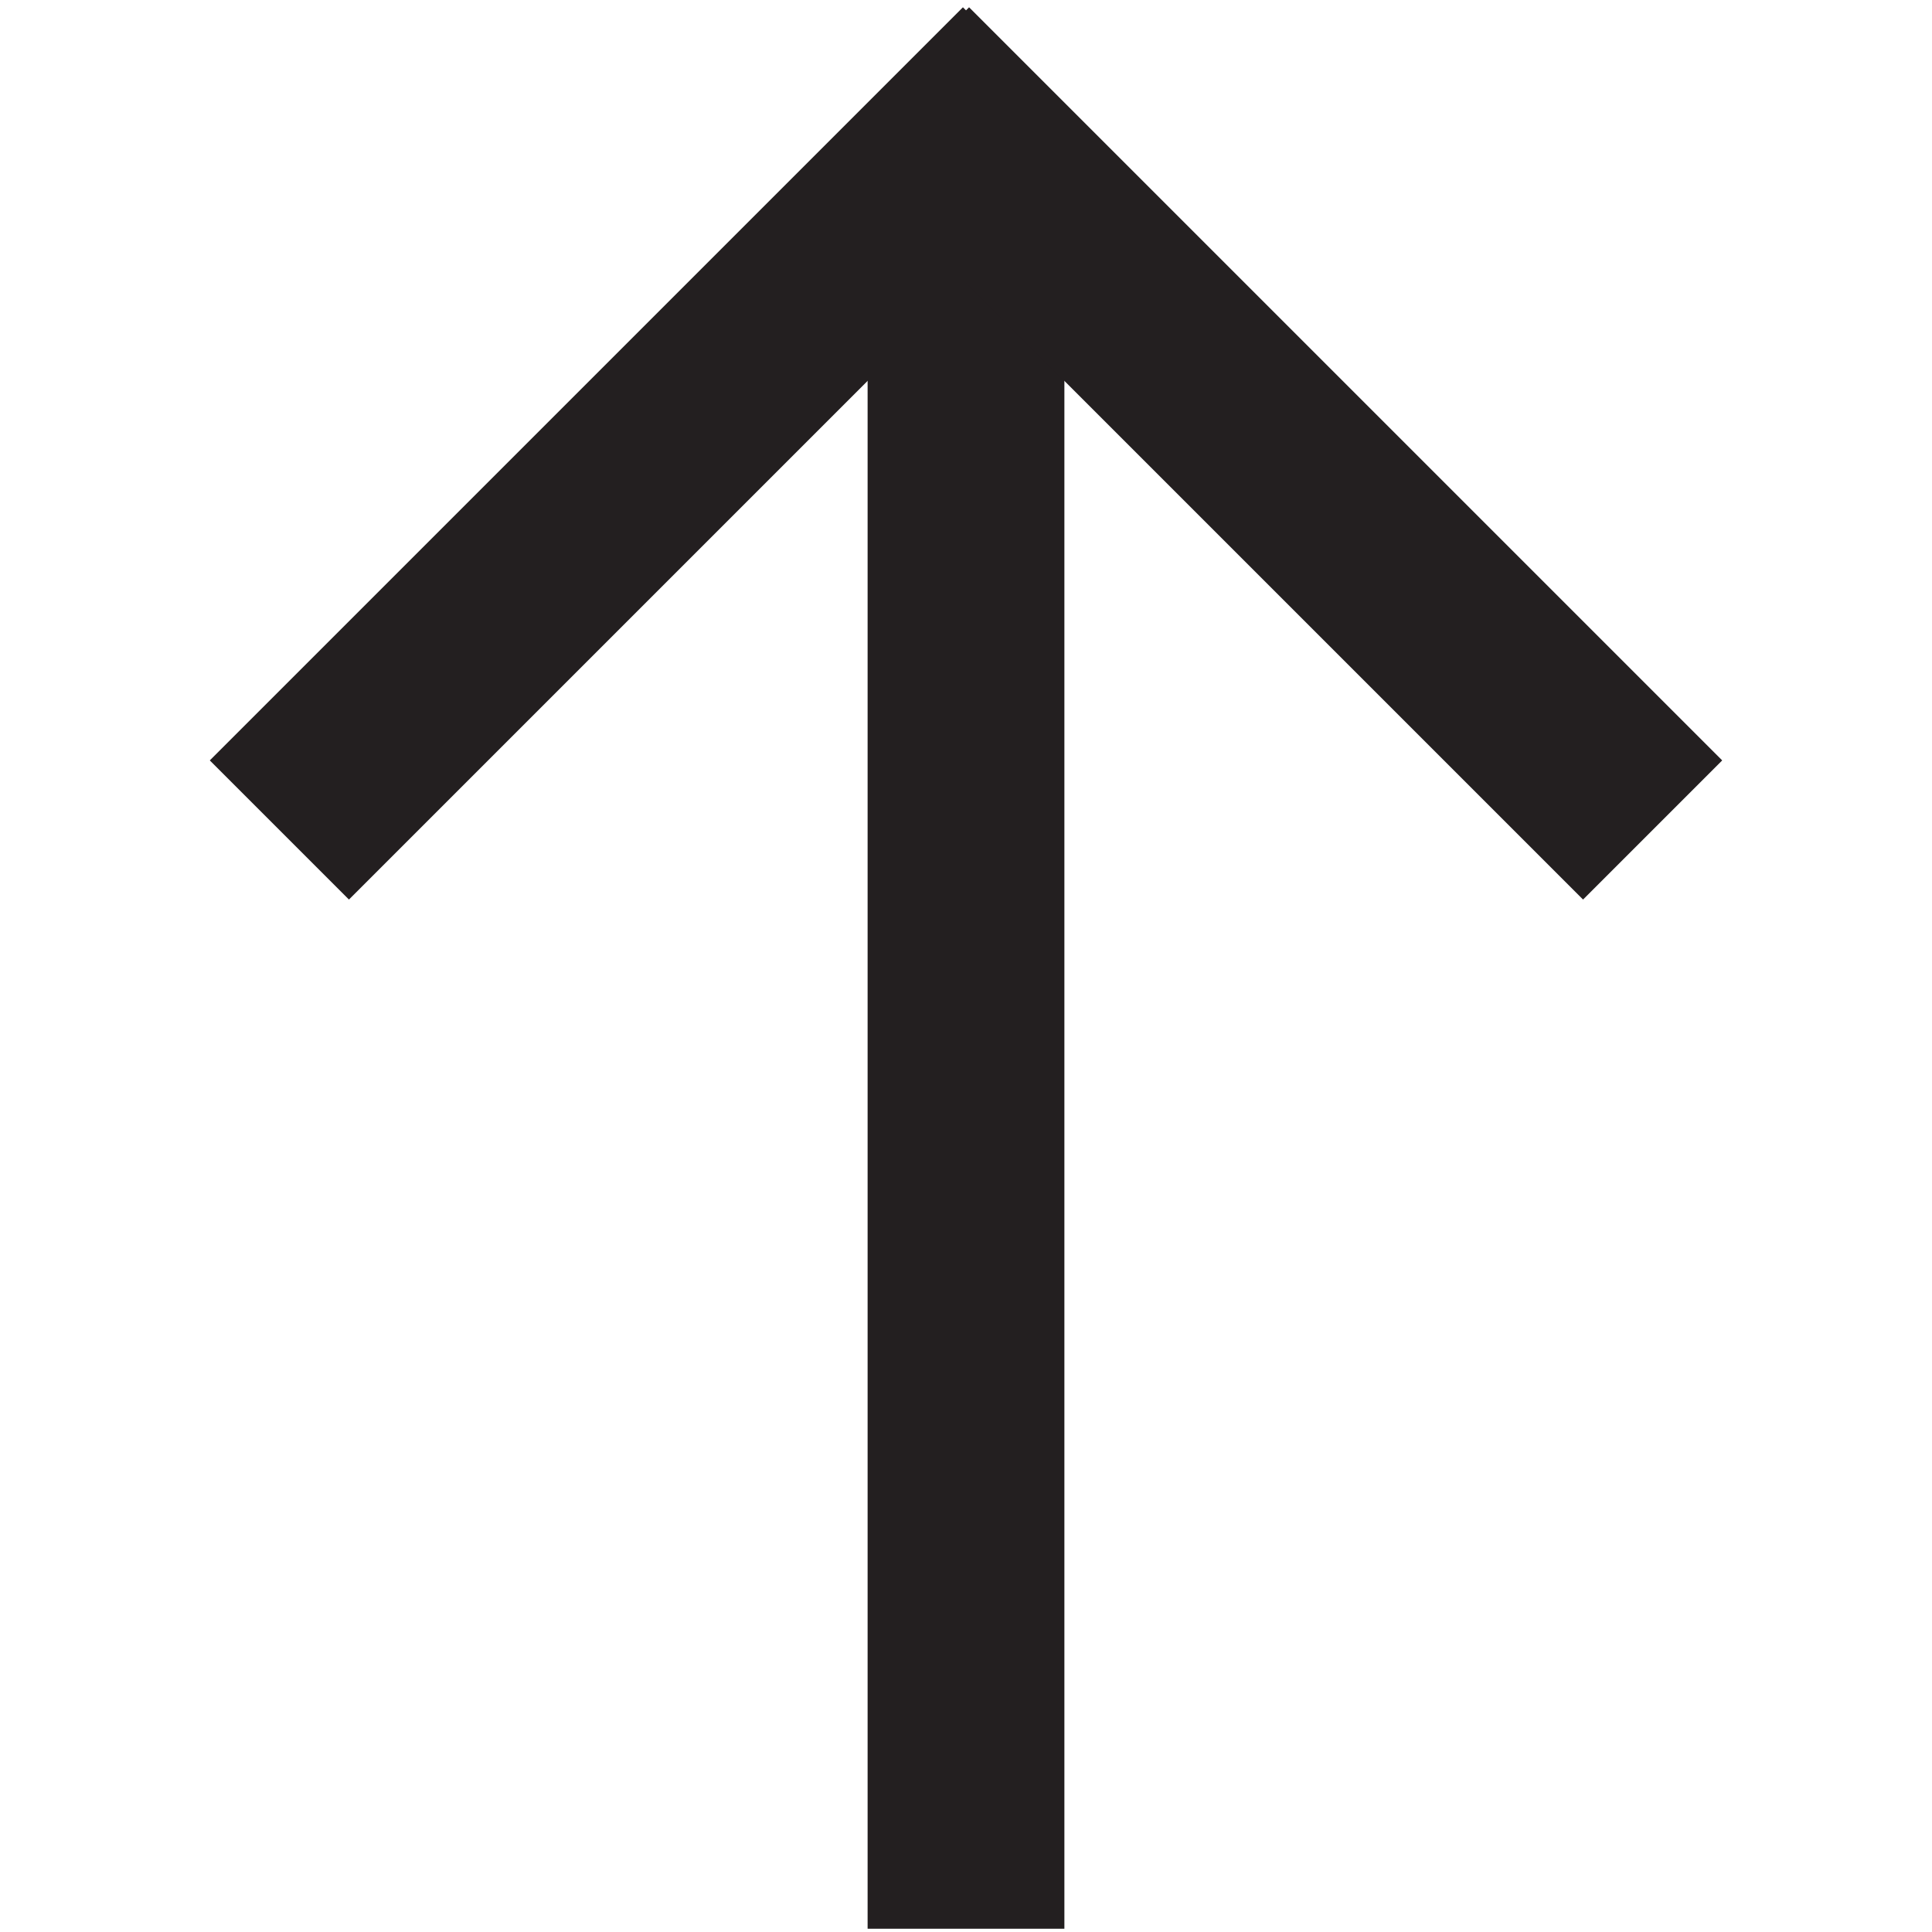
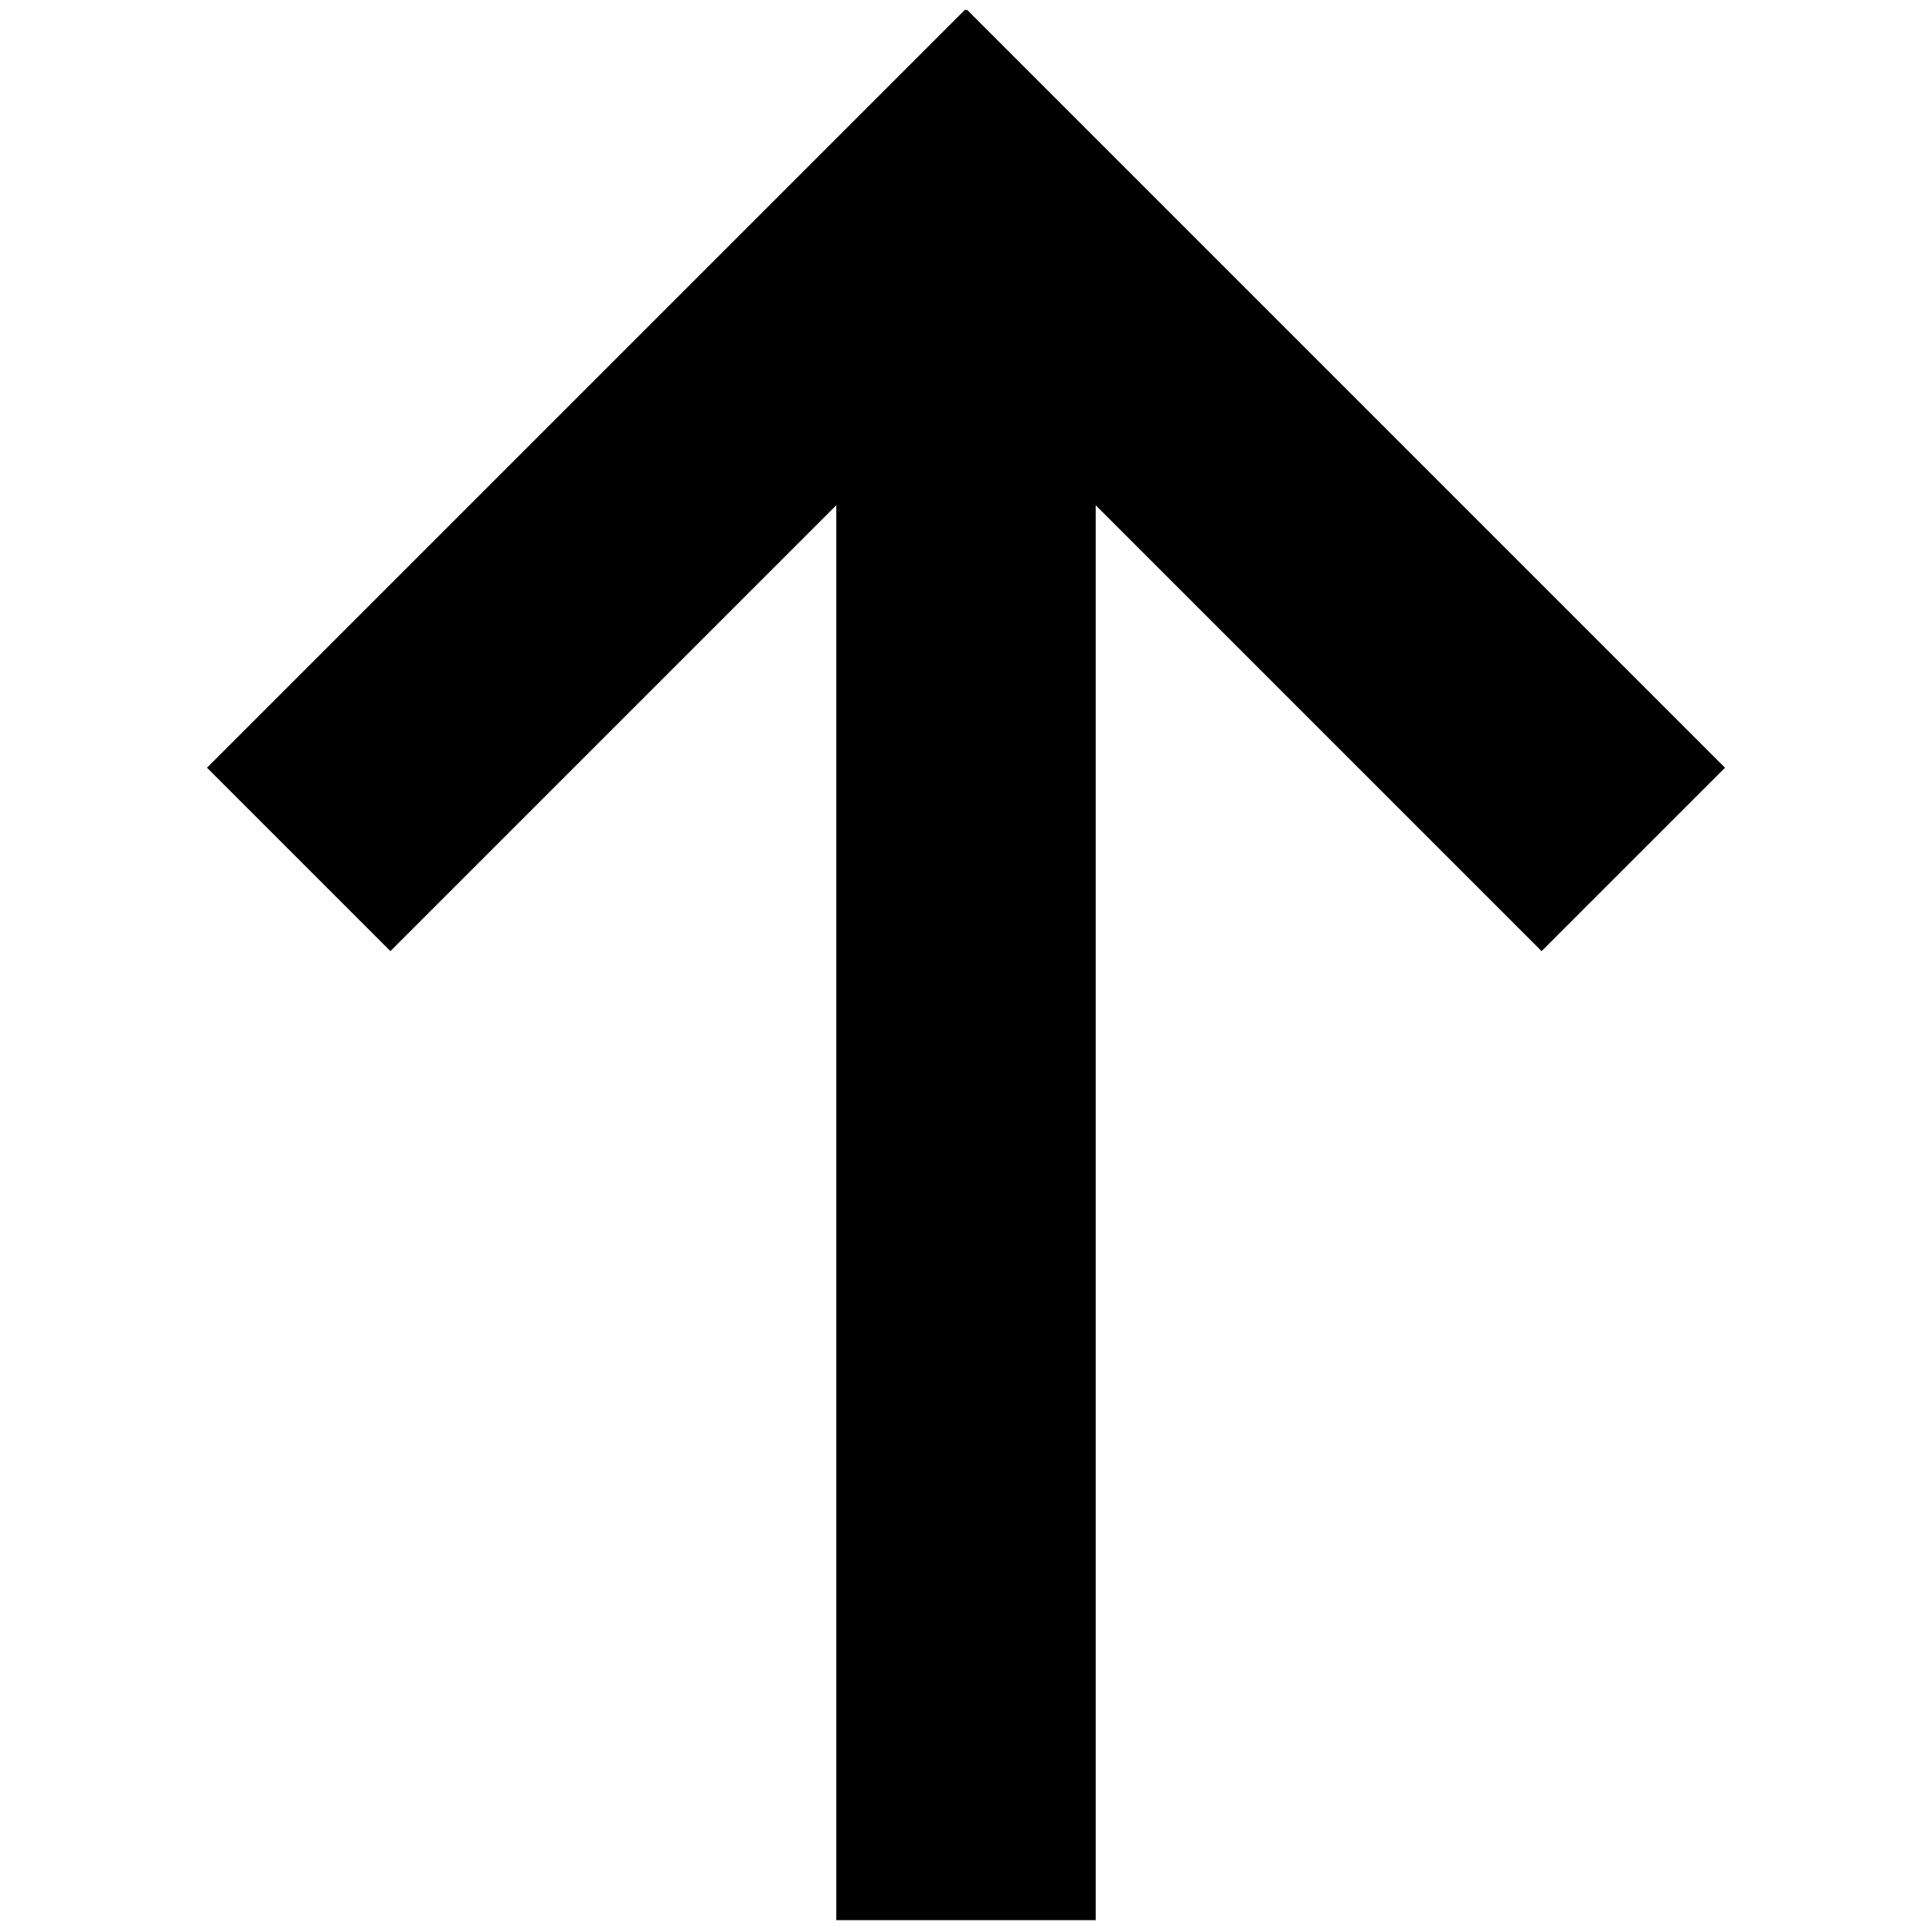
<svg xmlns="http://www.w3.org/2000/svg" width="6in" height="6in" viewBox="0 0 432 432">
  <g>
-     <line x1="216" y1="431.27" x2="216" y2="28.456" fill="#fffa00" stroke="#231f20" stroke-miterlimit="10" stroke-width="44" />
-     <line x1="201.131" y1="17.186" x2="369.53" y2="185.585" fill="#fffa00" stroke="#231f20" stroke-miterlimit="10" stroke-width="44" />
-     <line x1="230.869" y1="17.186" x2="62.47" y2="185.585" fill="#fffa00" stroke="#231f20" stroke-miterlimit="10" stroke-width="44" />
+     <line x1="216" y1="429.35" x2="216" y2="33.676" fill="#fffa00" stroke="#000" stroke-miterlimit="10" stroke-width="58" />
+     <line x1="195.69" y1="22.65" x2="365.209" y2="192.169" fill="#fffa00" stroke="#000" stroke-miterlimit="10" stroke-width="58" />
+     <line x1="236.31" y1="22.65" x2="66.791" y2="192.169" fill="#fffa00" stroke="#000" stroke-miterlimit="10" stroke-width="58" />
  </g>
</svg>
